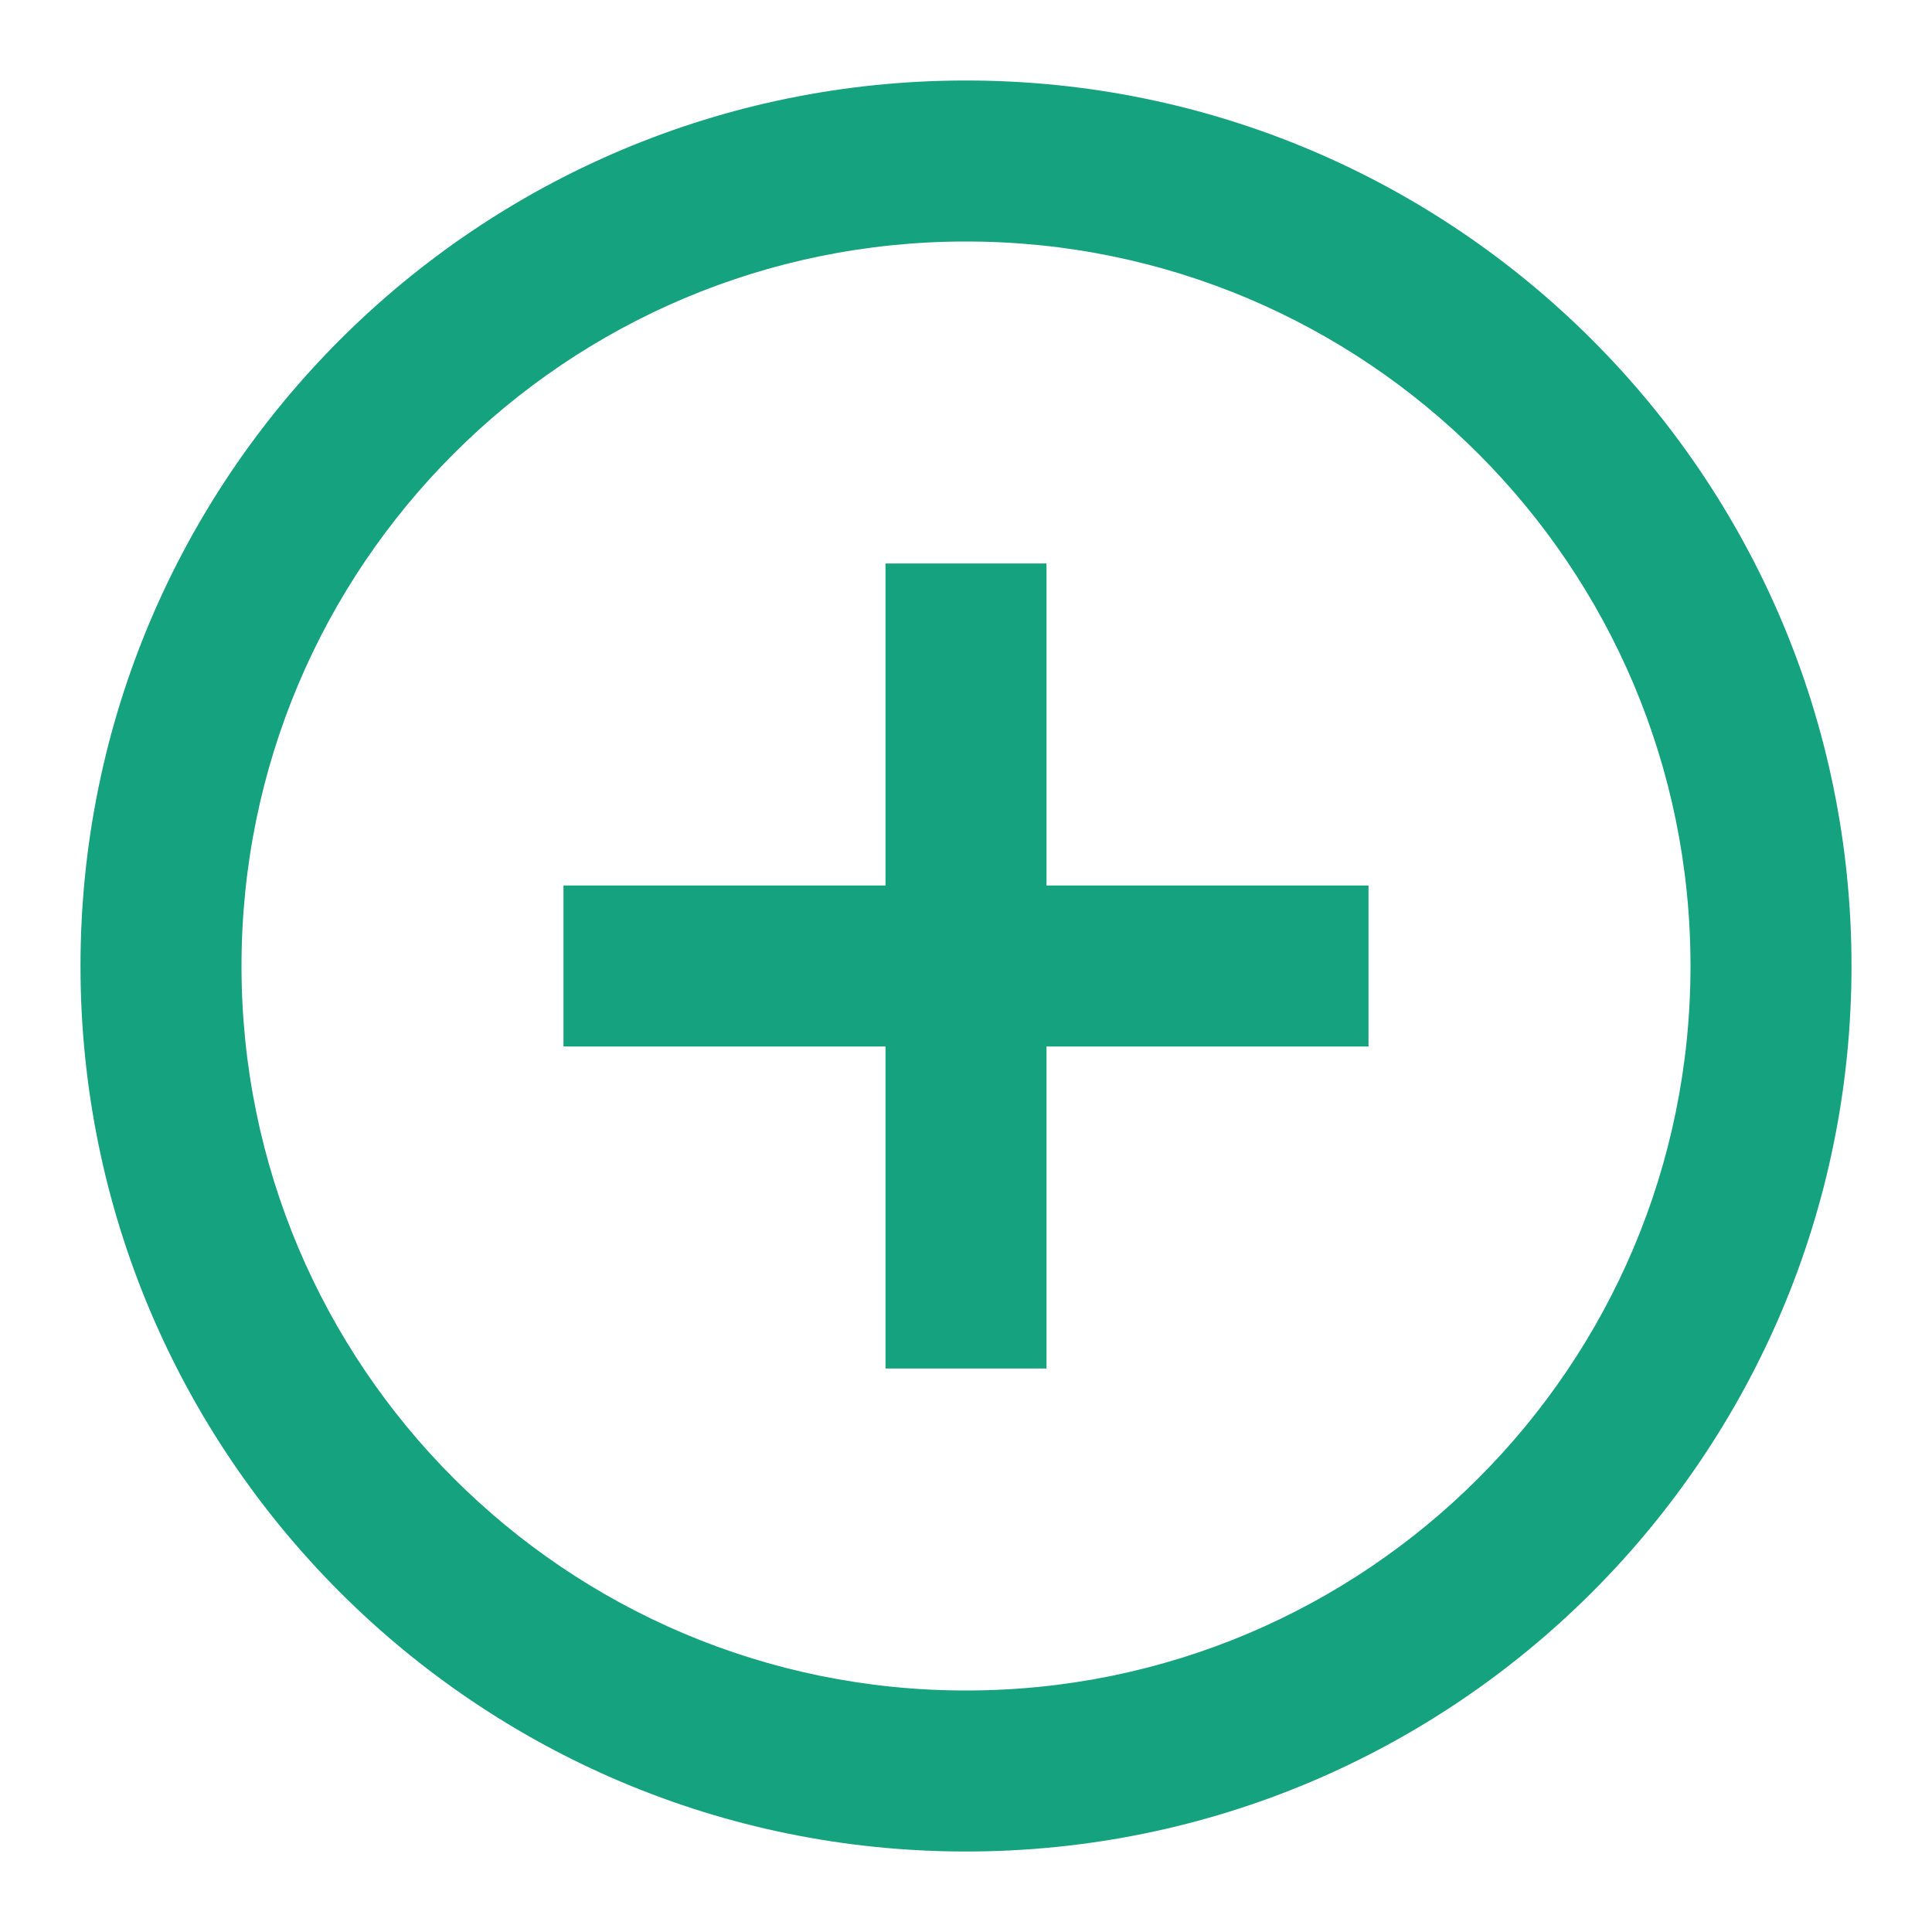
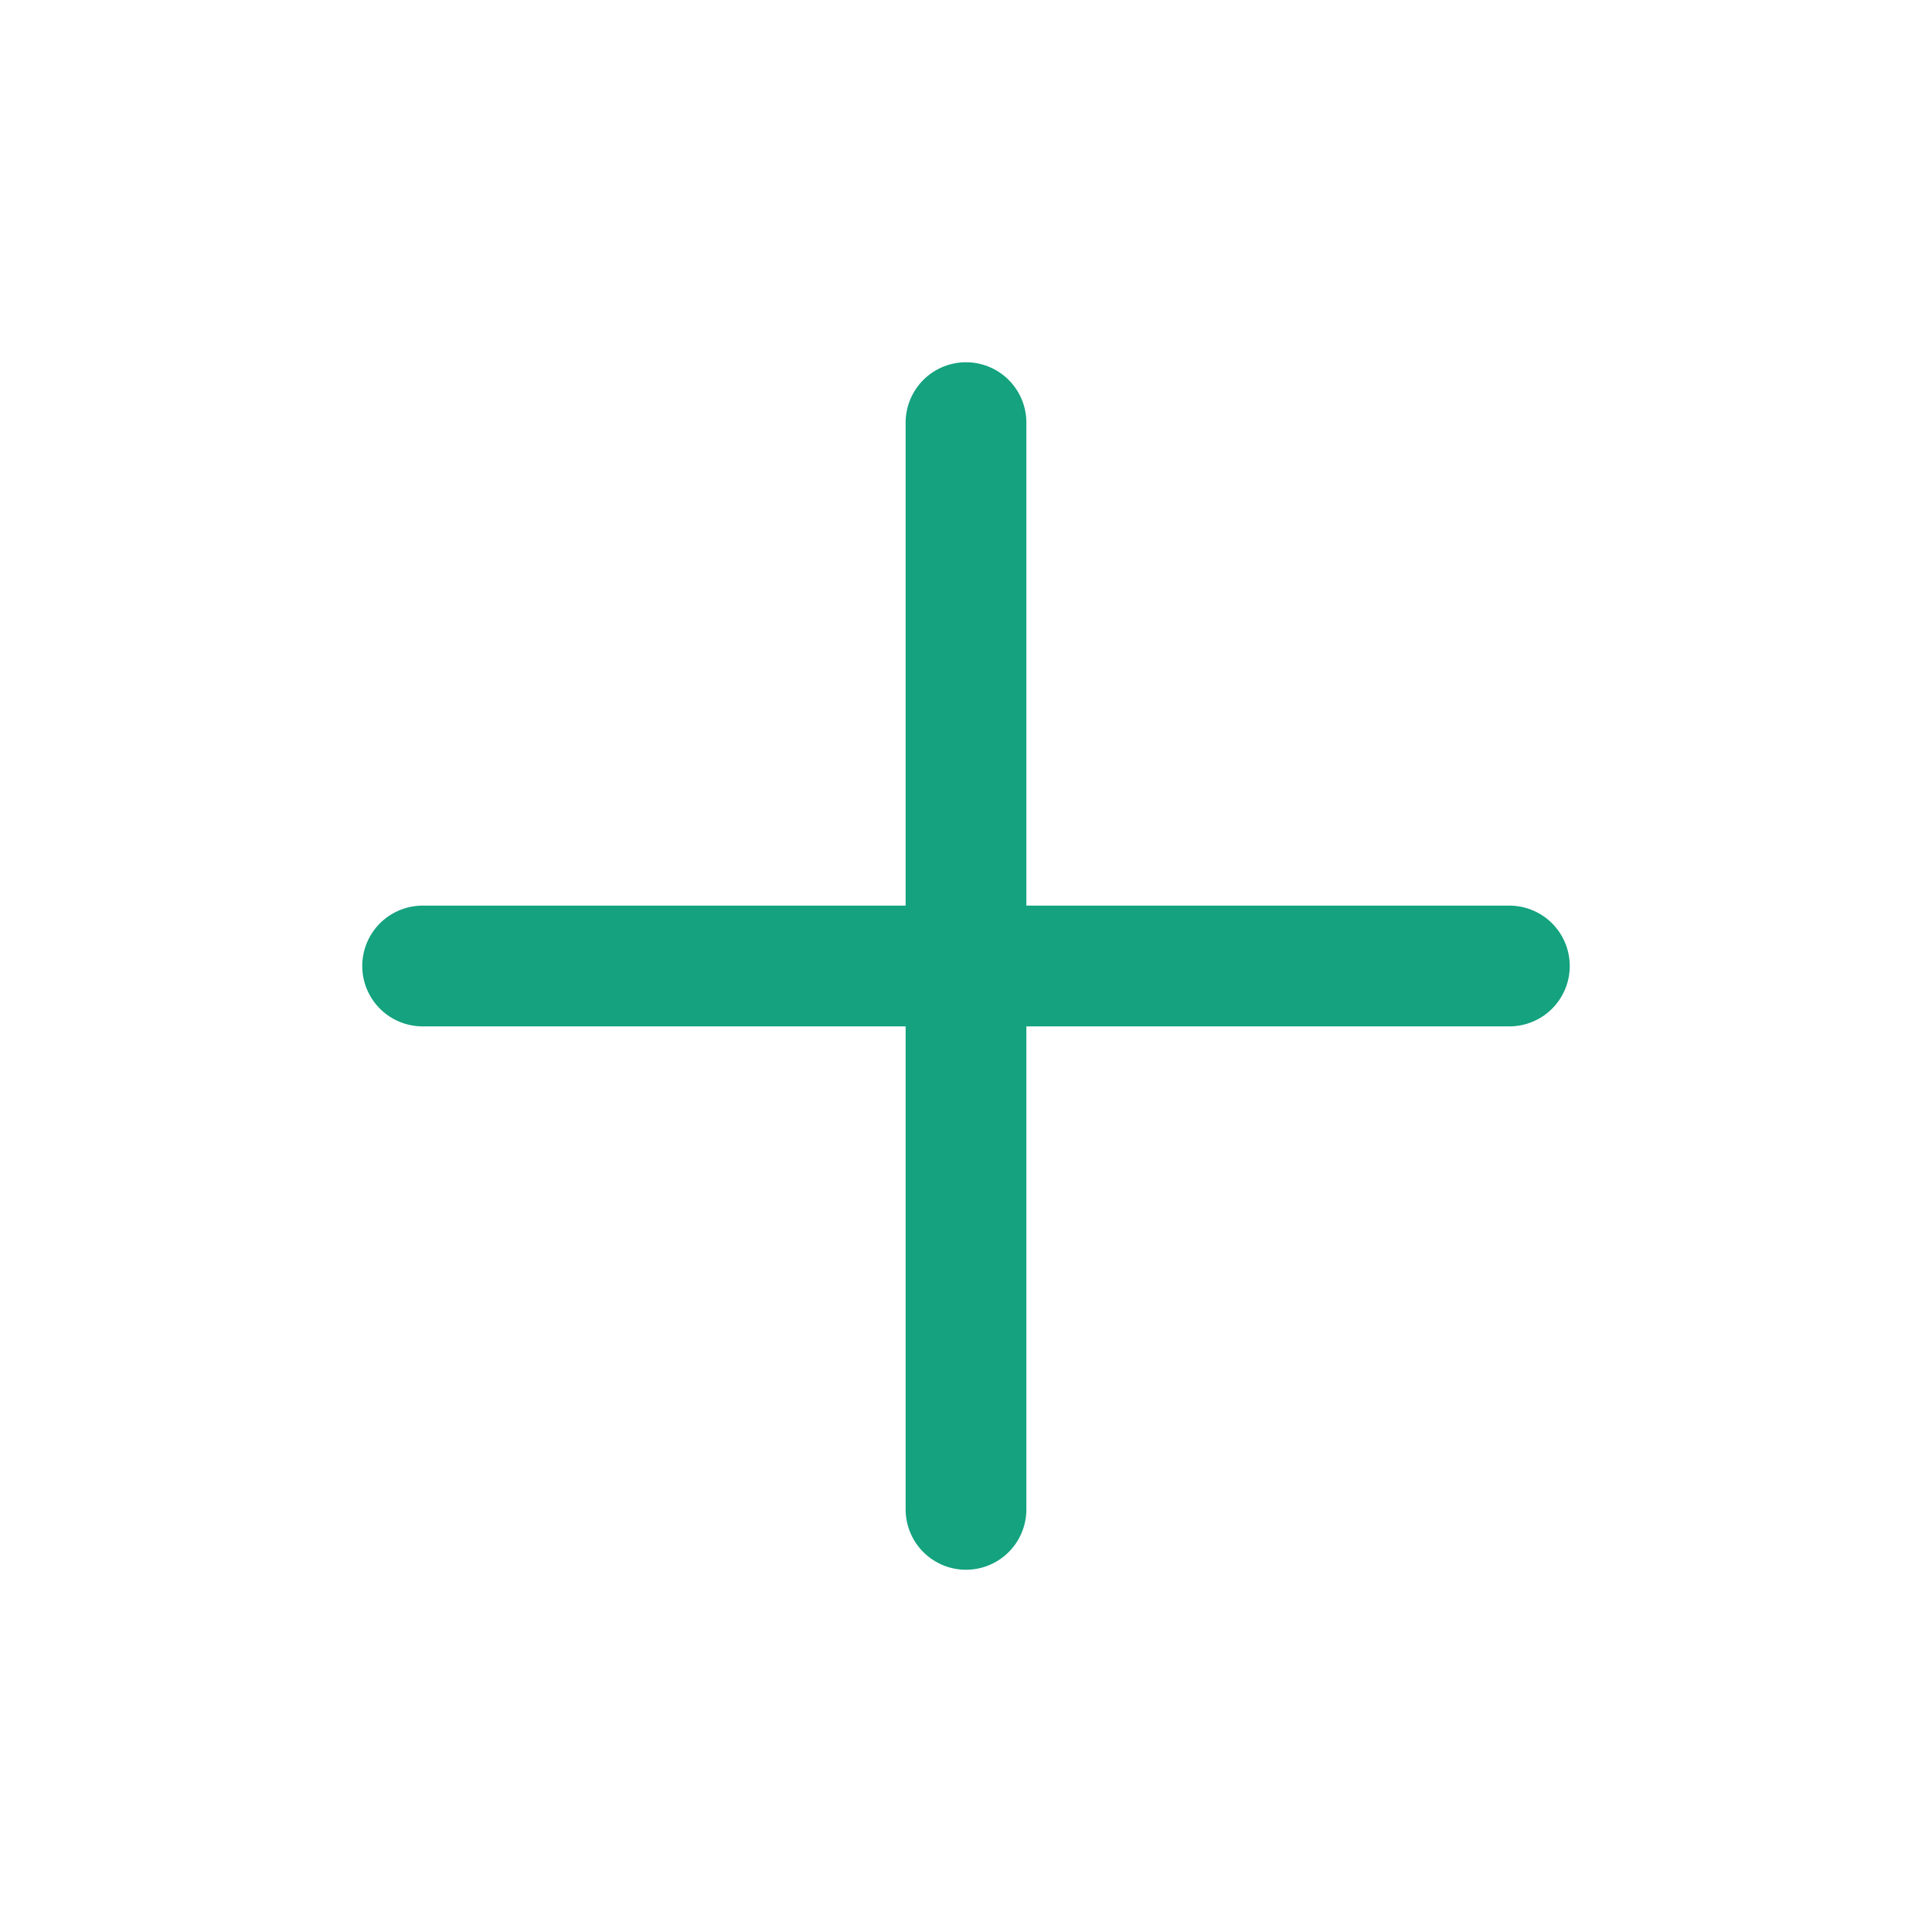
- <svg xmlns="http://www.w3.org/2000/svg" viewBox="0 0 24 24" fill="none">
-   <path d="M13 7v4h4v2h-4v4h-2v-4H7v-2h4V7h2Z" fill="#14a27f" class="fill-000000" />
-   <path fill-rule="evenodd" clip-rule="evenodd" d="M1 12C1 5.925 5.925 1 12 1s11 4.925 11 11-4.925 11-11 11S1 18.075 1 12Zm11-9a9 9 0 1 0 0 18 9 9 0 0 0 0-18Z" fill="#14a27f" class="fill-000000" />
+ <svg xmlns="http://www.w3.org/2000/svg" viewBox="0 0 32 32">
+   <path d="M16 7v18M7 16h18" fill="none" stroke="#14a27f" stroke-linecap="round" stroke-linejoin="round" stroke-width="2px" class="stroke-000000" />
</svg>
